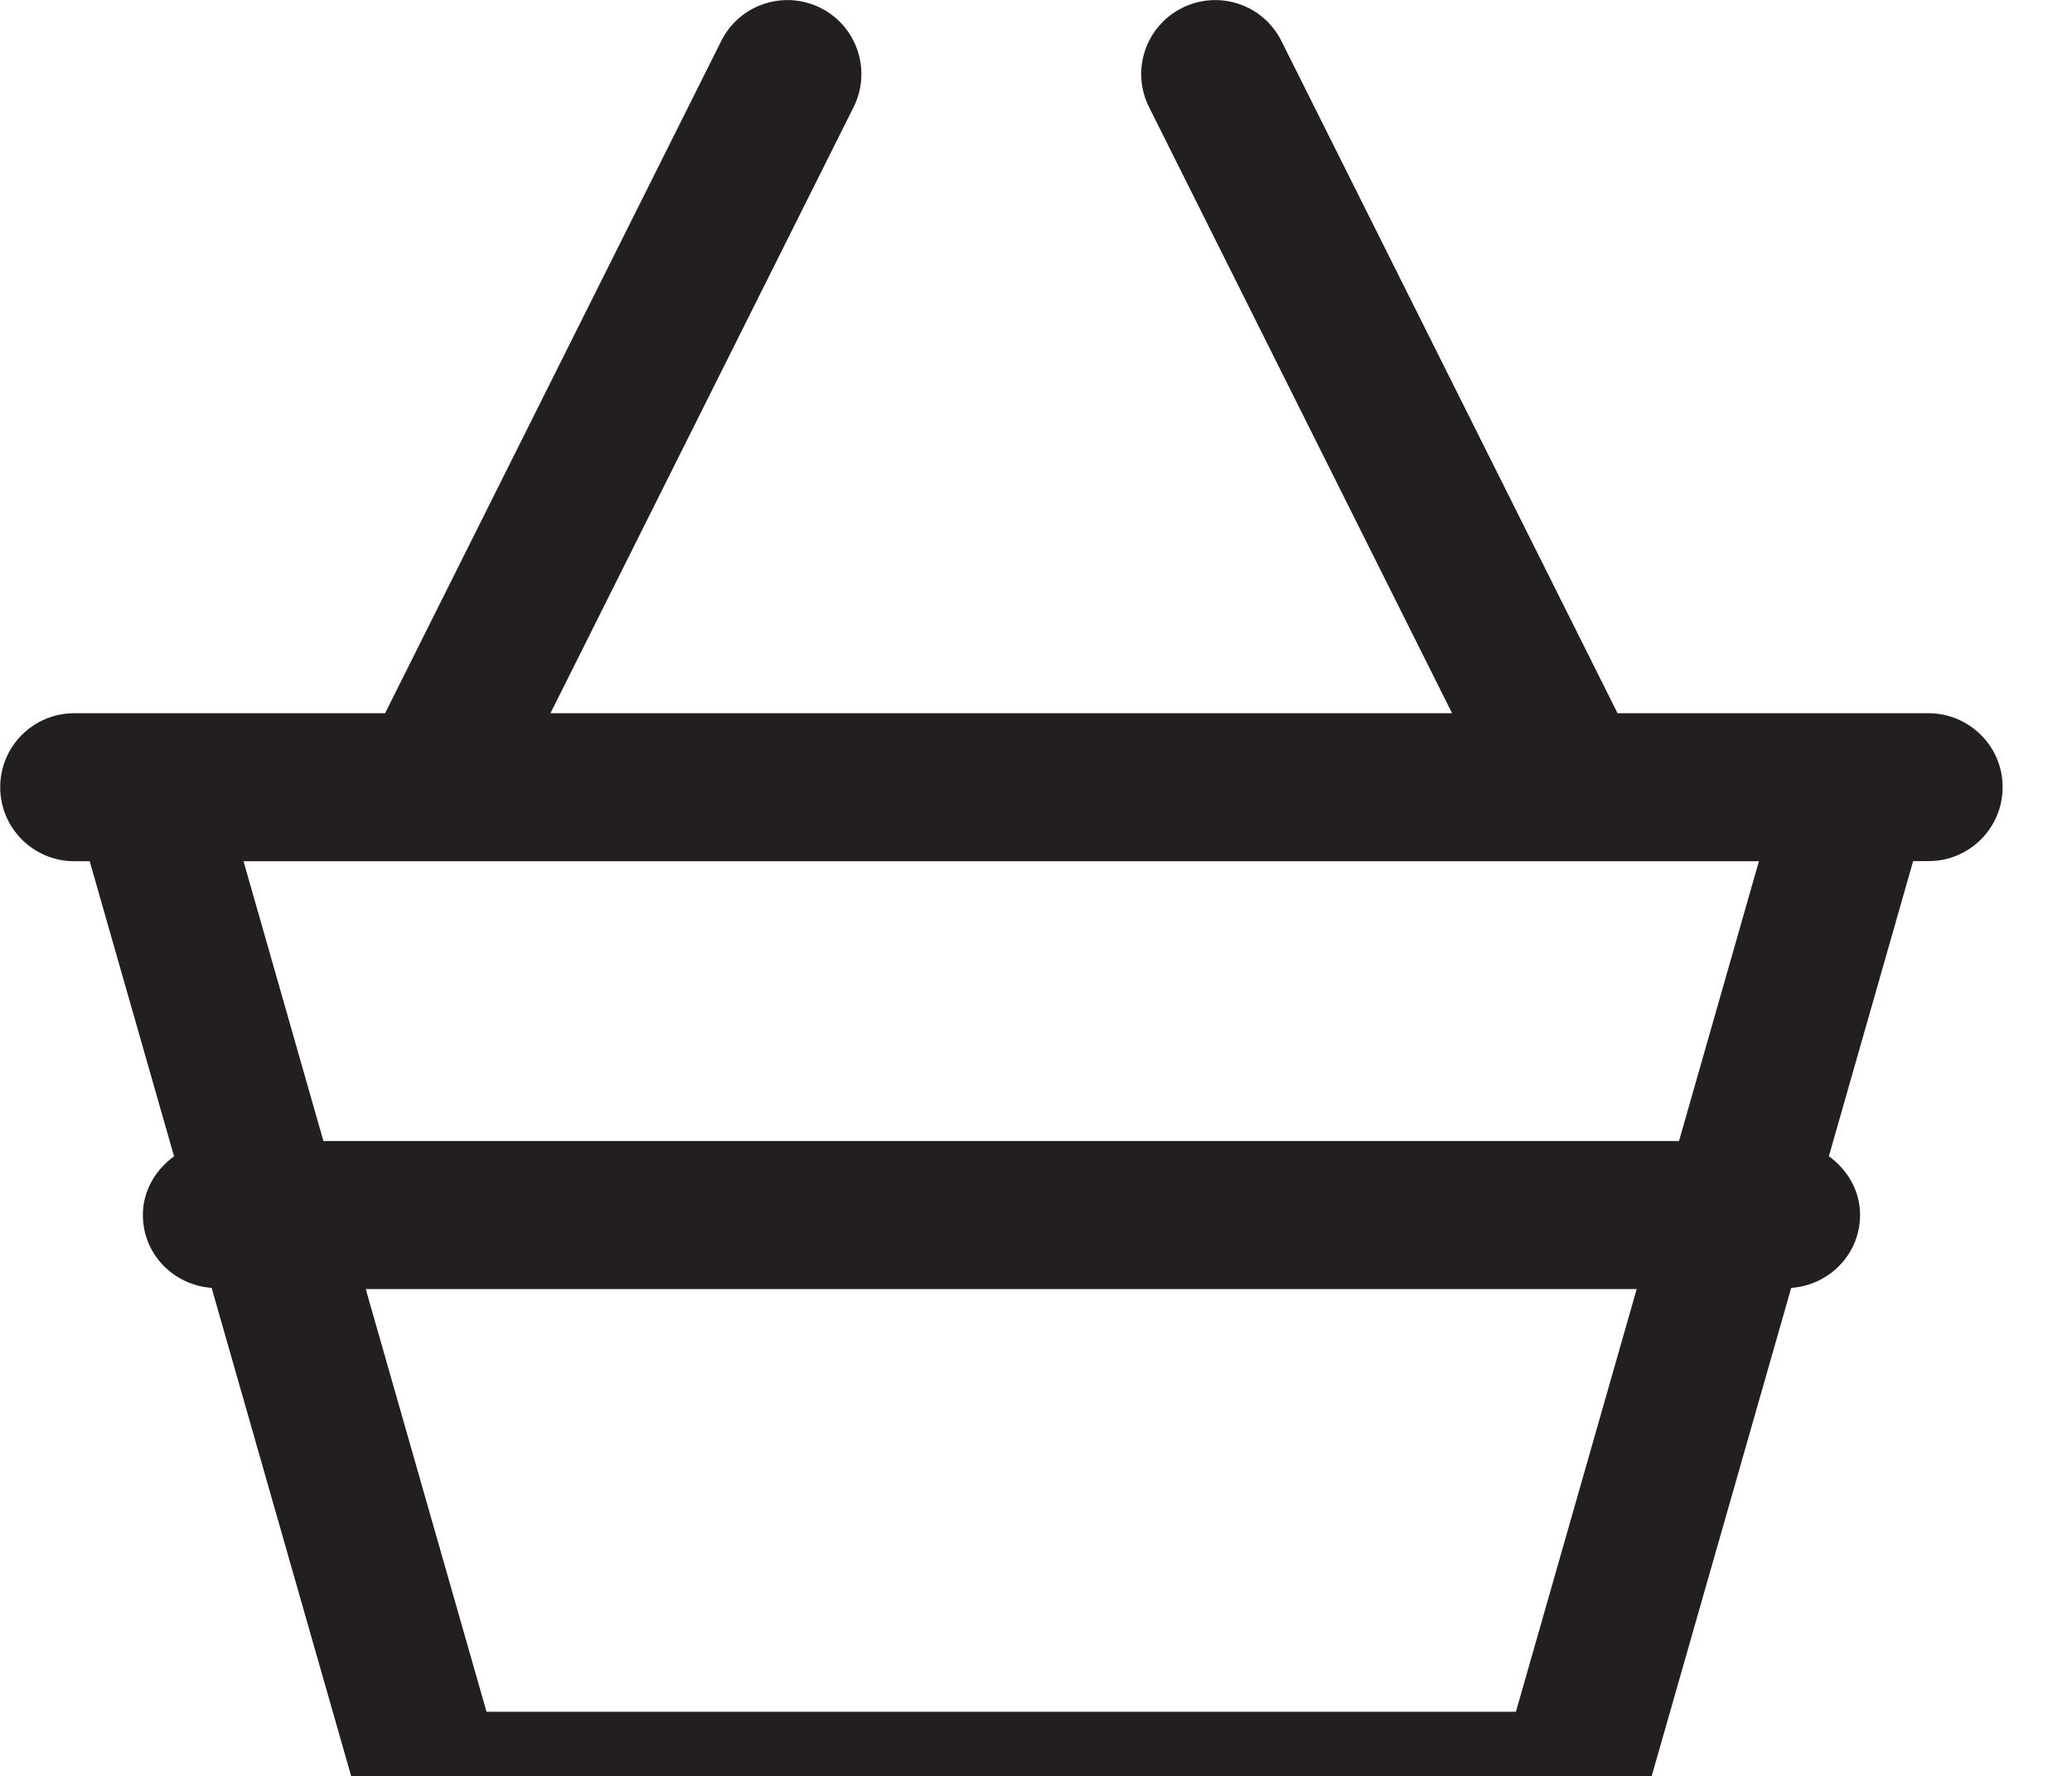
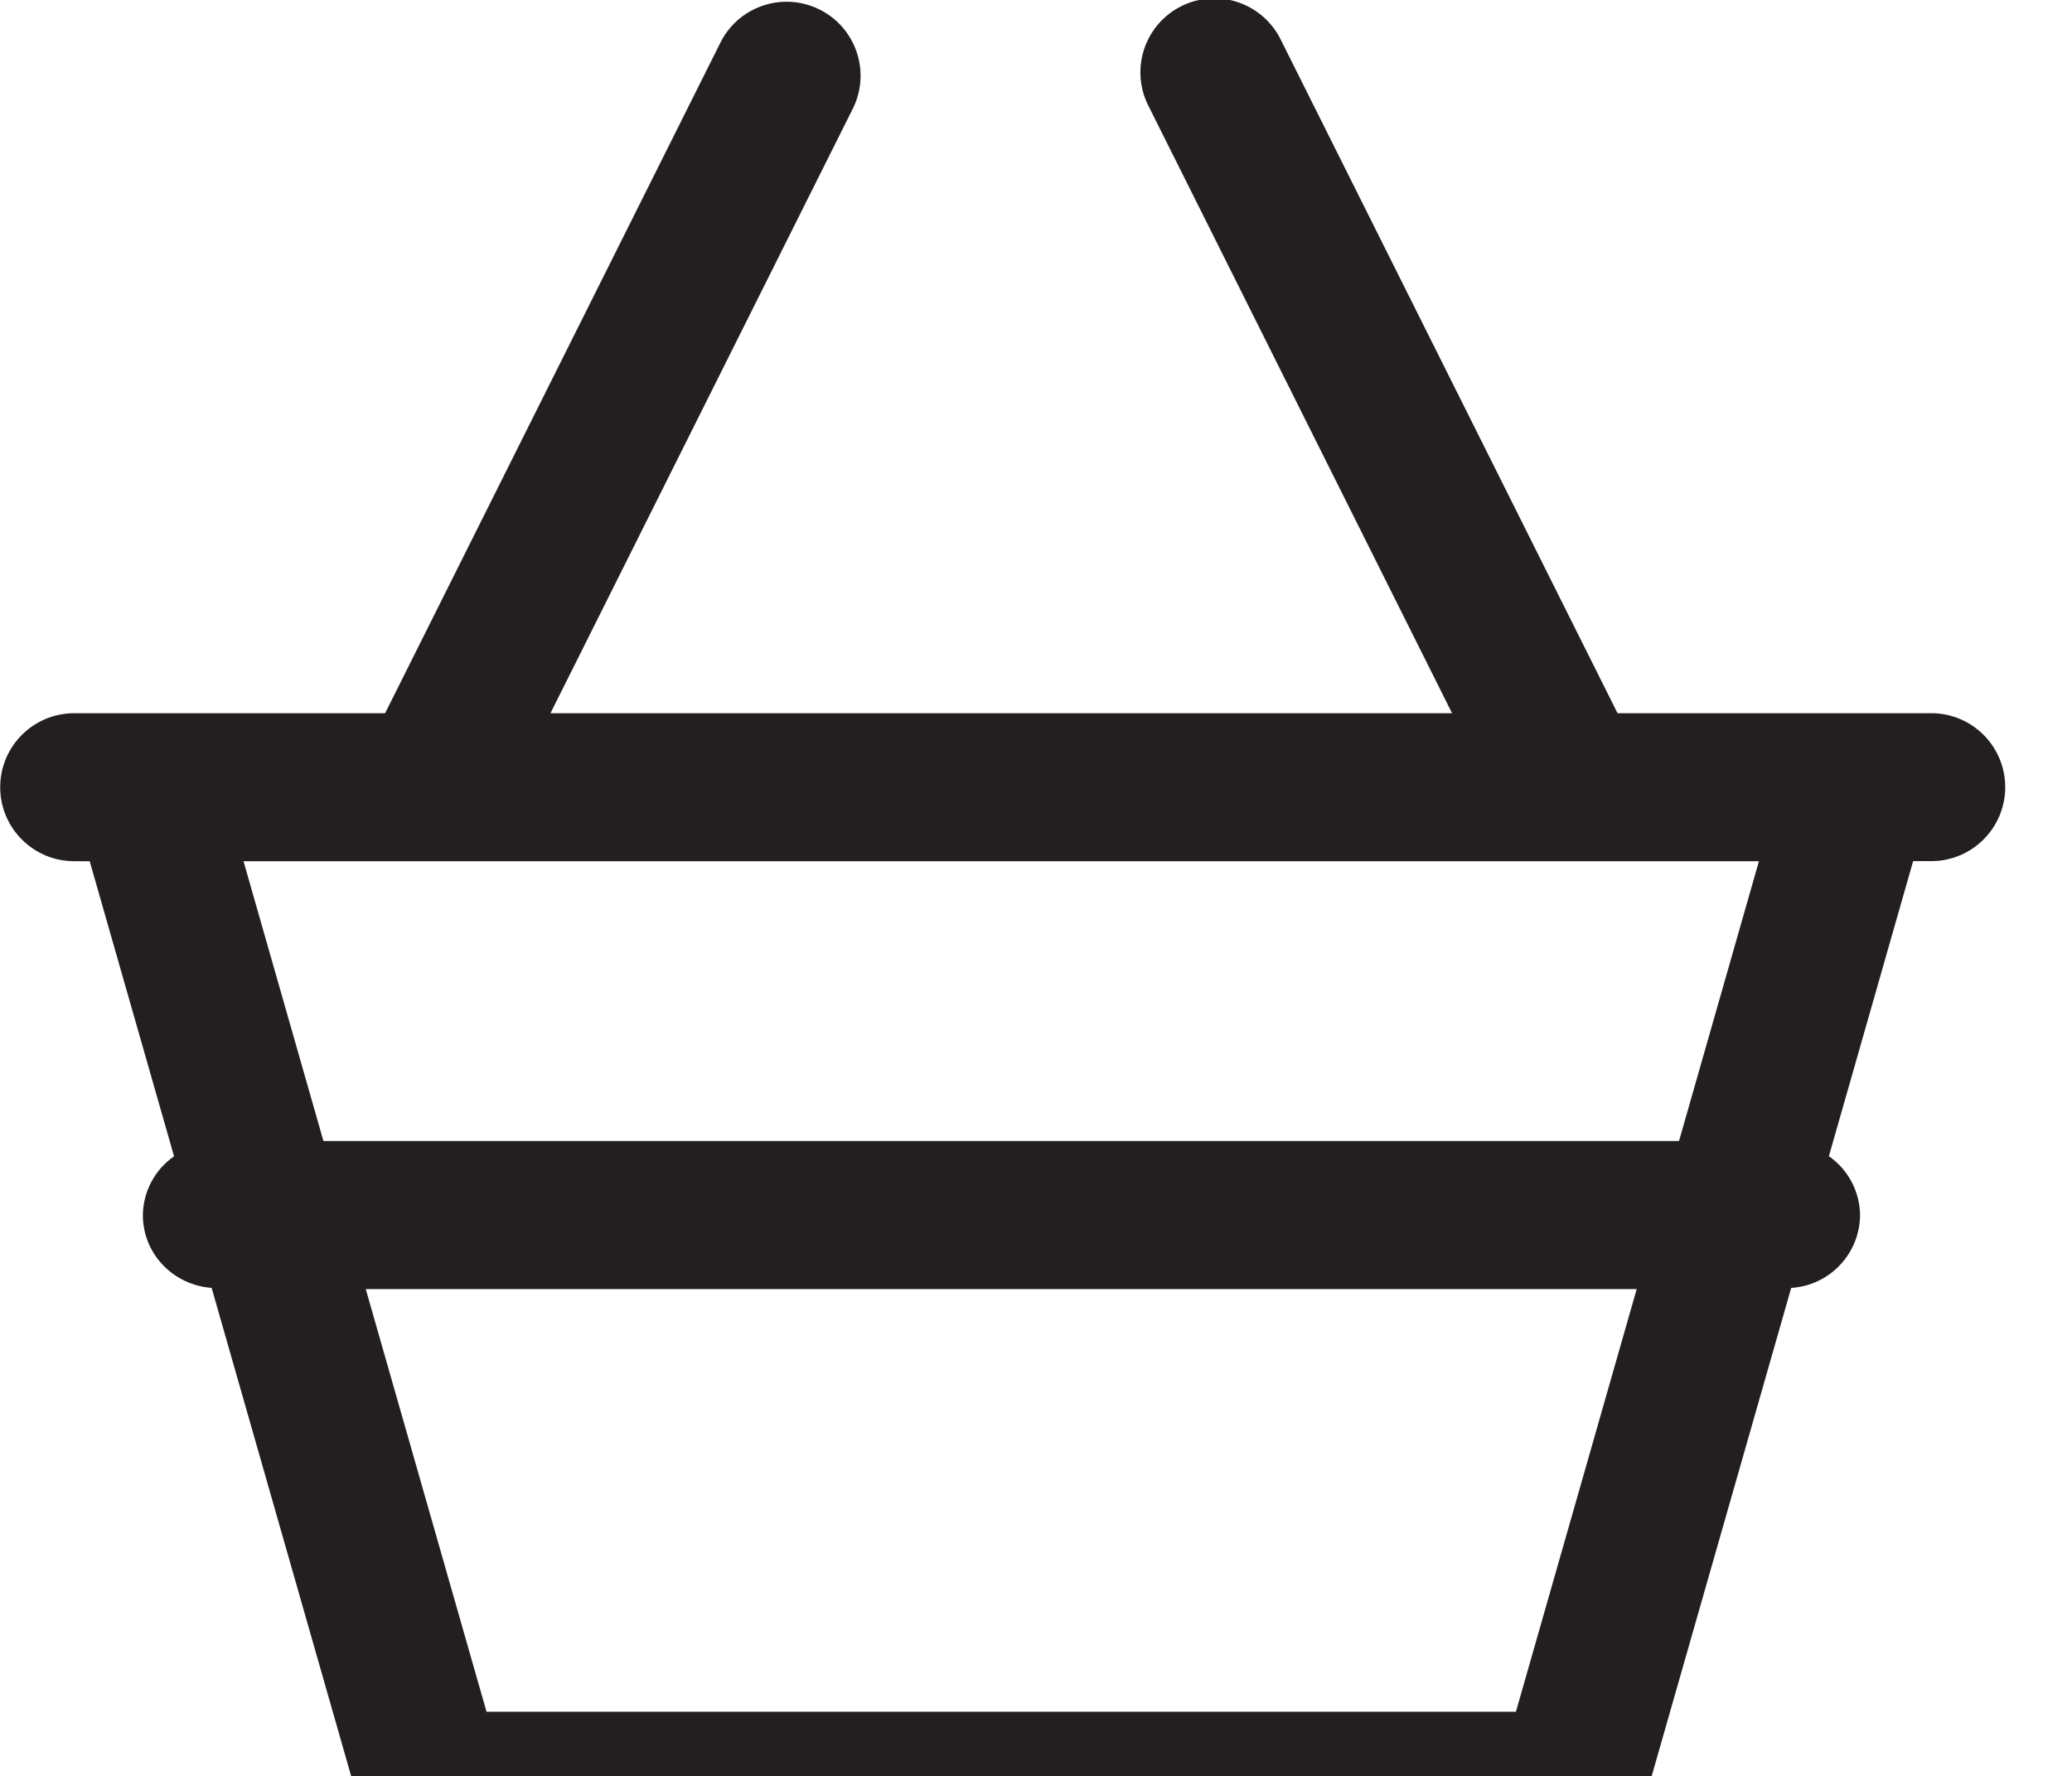
- <svg xmlns="http://www.w3.org/2000/svg" version="1.1" id="Layer_1" x="0px" y="0px" width="21px" height="18px" viewBox="264.205 370.961 21 18" enable-background="new 264.205 370.961 21 18" xml:space="preserve">
-   <path fill="#231F20" d="M283.75,378.19h-3.151l-3.407-6.814c-0.185-0.37-0.634-0.52-1.006-0.335 c-0.371,0.186-0.521,0.636-0.335,1.006l3.071,6.143h-9.138l3.072-6.143c0.185-0.371,0.035-0.821-0.335-1.006 c-0.37-0.185-0.821-0.035-1.006,0.335l-3.407,6.814h-3.151c-0.414,0-0.75,0.336-0.75,0.75s0.336,0.75,0.75,0.75h0.157l0.855,2.991 c-0.187,0.137-0.316,0.347-0.316,0.595c0,0.396,0.309,0.71,0.697,0.739l1.656,5.795h12.697l1.656-5.795 c0.388-0.028,0.698-0.344,0.698-0.739c0-0.249-0.129-0.459-0.316-0.596l0.854-2.991h0.157c0.414,0,0.75-0.336,0.75-0.75 S284.164,378.19,283.75,378.19z M279.569,388.311h-10.433l-1.224-4.284h12.881L279.569,388.311z M281.222,382.526h-13.739 l-0.81-2.836h15.359L281.222,382.526z" />
+ <svg xmlns="http://www.w3.org/2000/svg" width="21" height="18" viewBox="264.205 370.961 21 18">
+   <path fill="#231F20" d="M283.75 378.19h-3.151l-3.407-6.814a.75.75 0 1 0-1.341.671l3.071 6.143h-9.138l3.072-6.143a.75.75 0 0 0-1.341-.671l-3.407 6.814h-3.151a.75.75 0 0 0 0 1.5h.157l.855 2.991a.737.737 0 0 0-.316.595c0 .396.309.71.697.739l1.656 5.795h12.697l1.656-5.795a.745.745 0 0 0 .698-.739.738.738 0 0 0-.316-.596l.854-2.991h.157a.75.75 0 1 0-.002-1.499zm-4.181 10.121h-10.433l-1.224-4.284h12.881l-1.224 4.284zm1.653-5.785h-13.739l-.81-2.836h15.359l-.81 2.836z" />
</svg>
